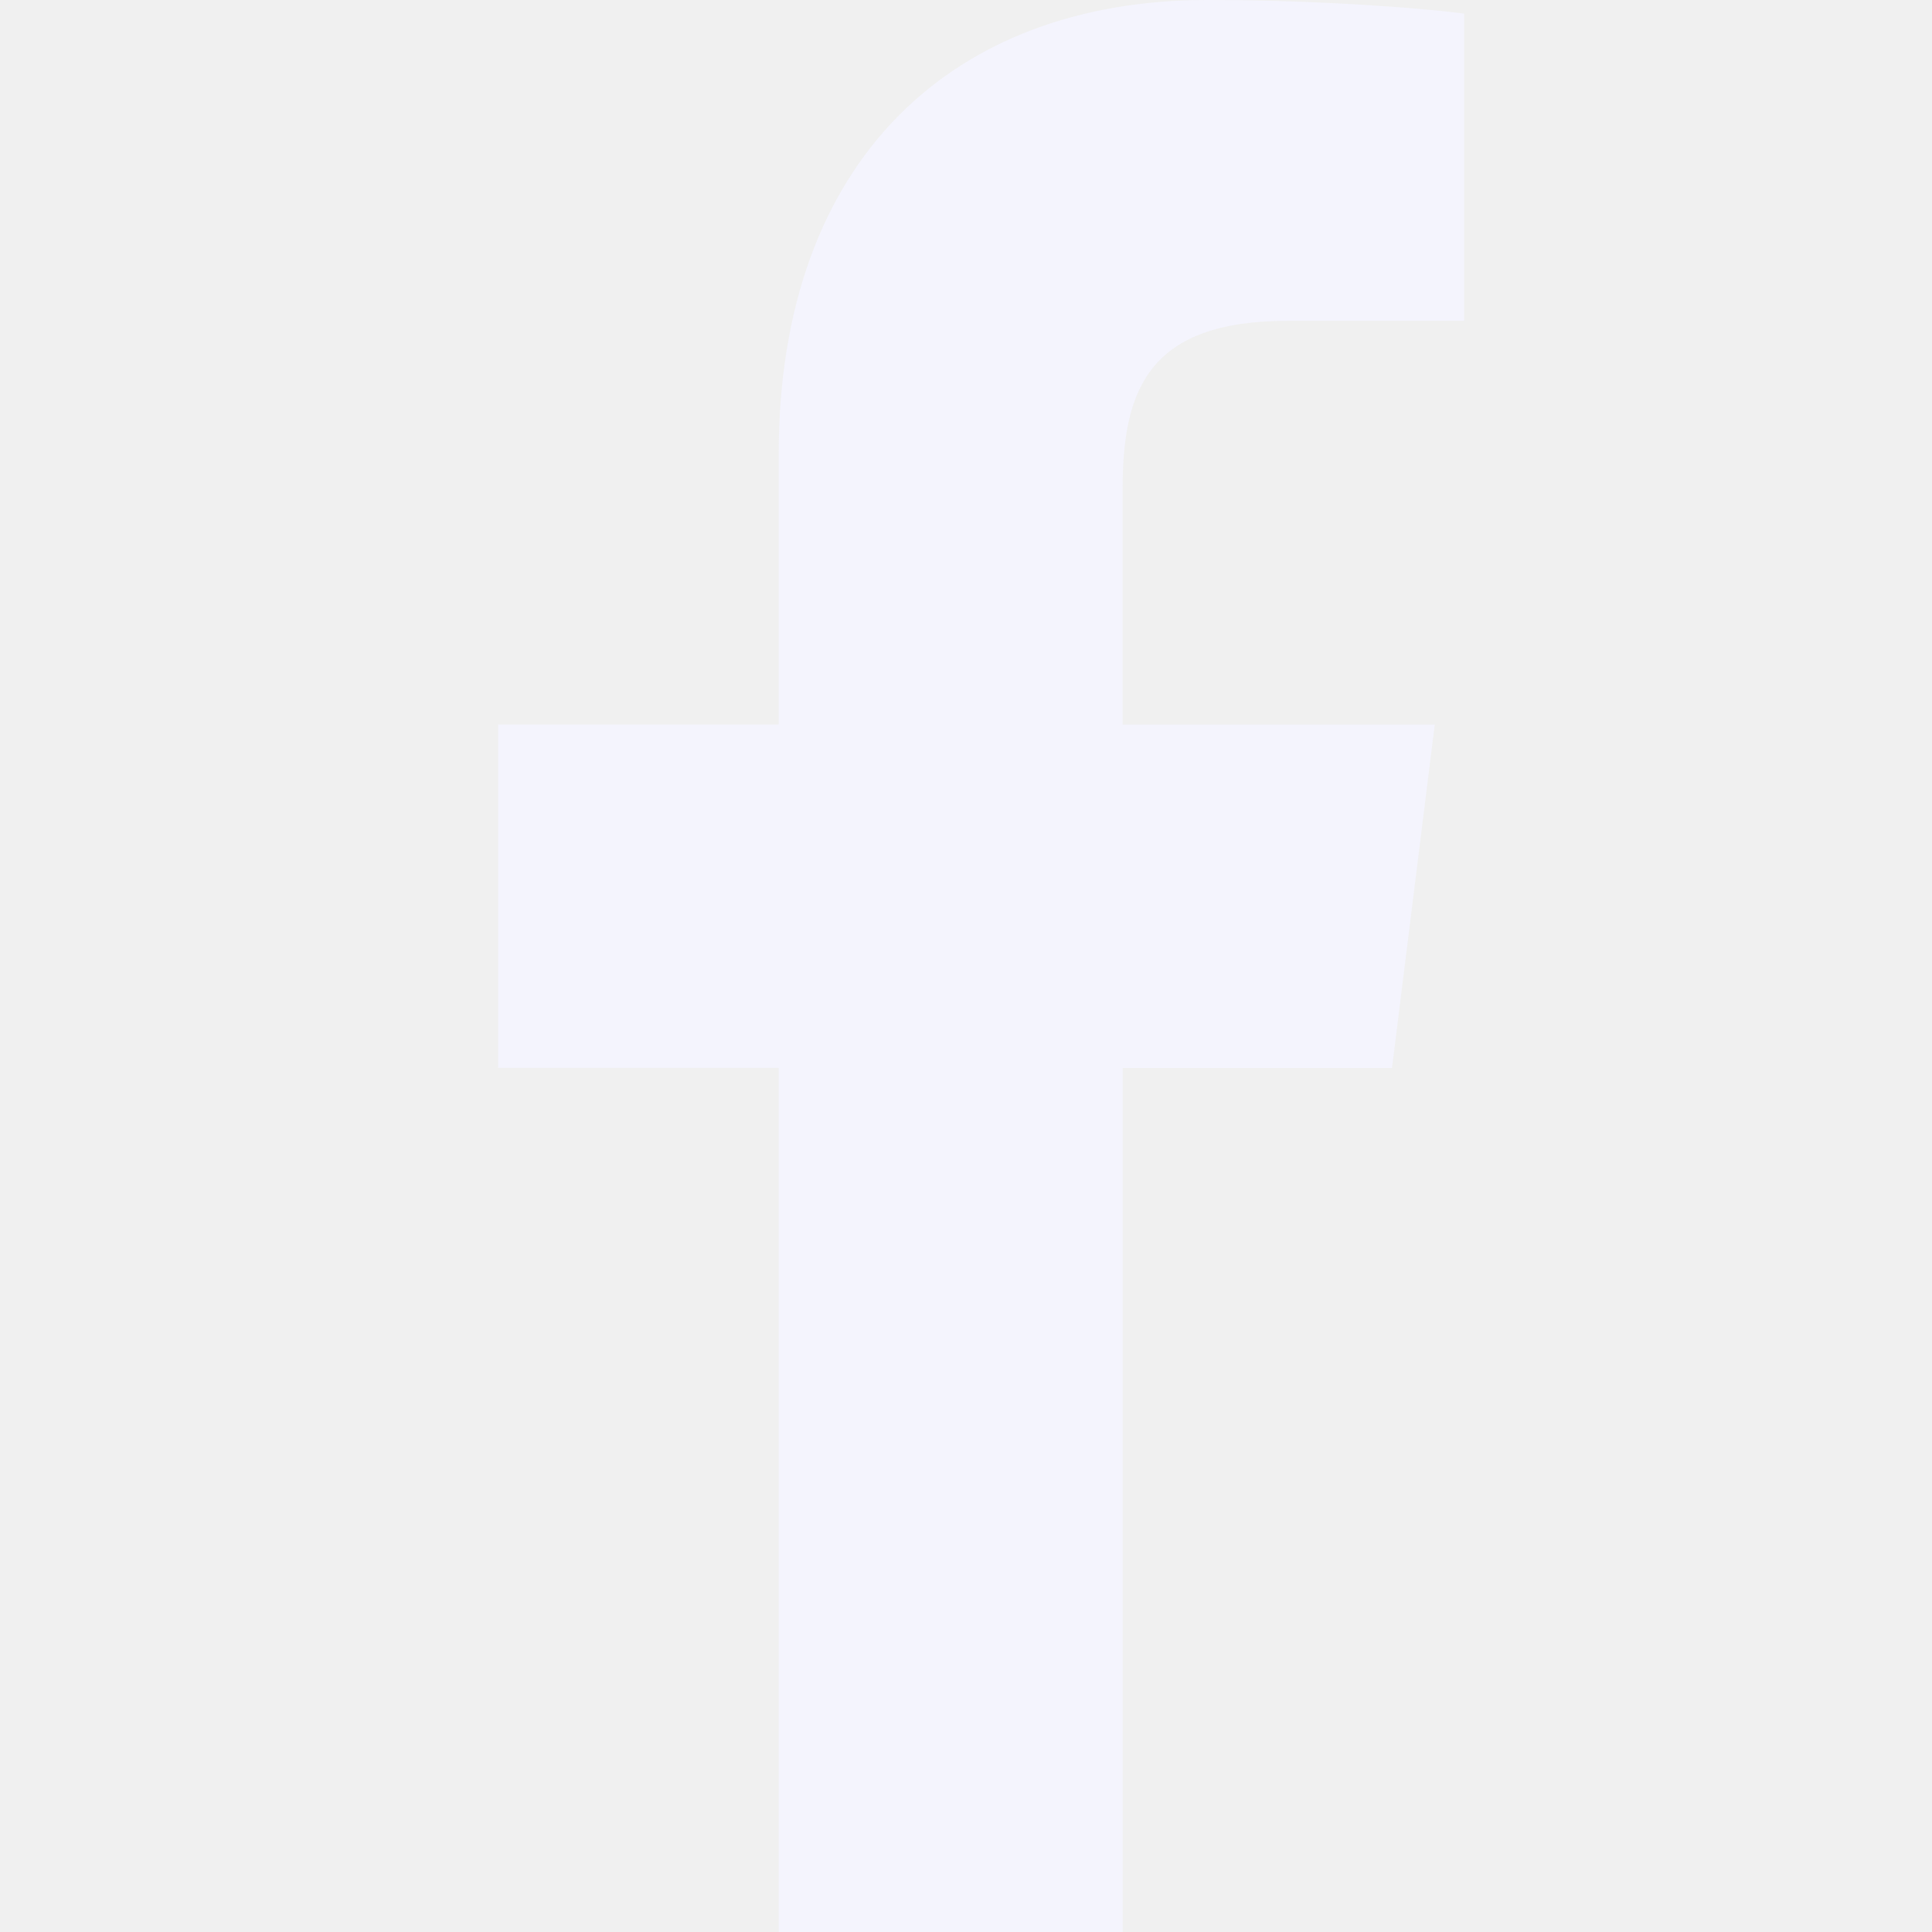
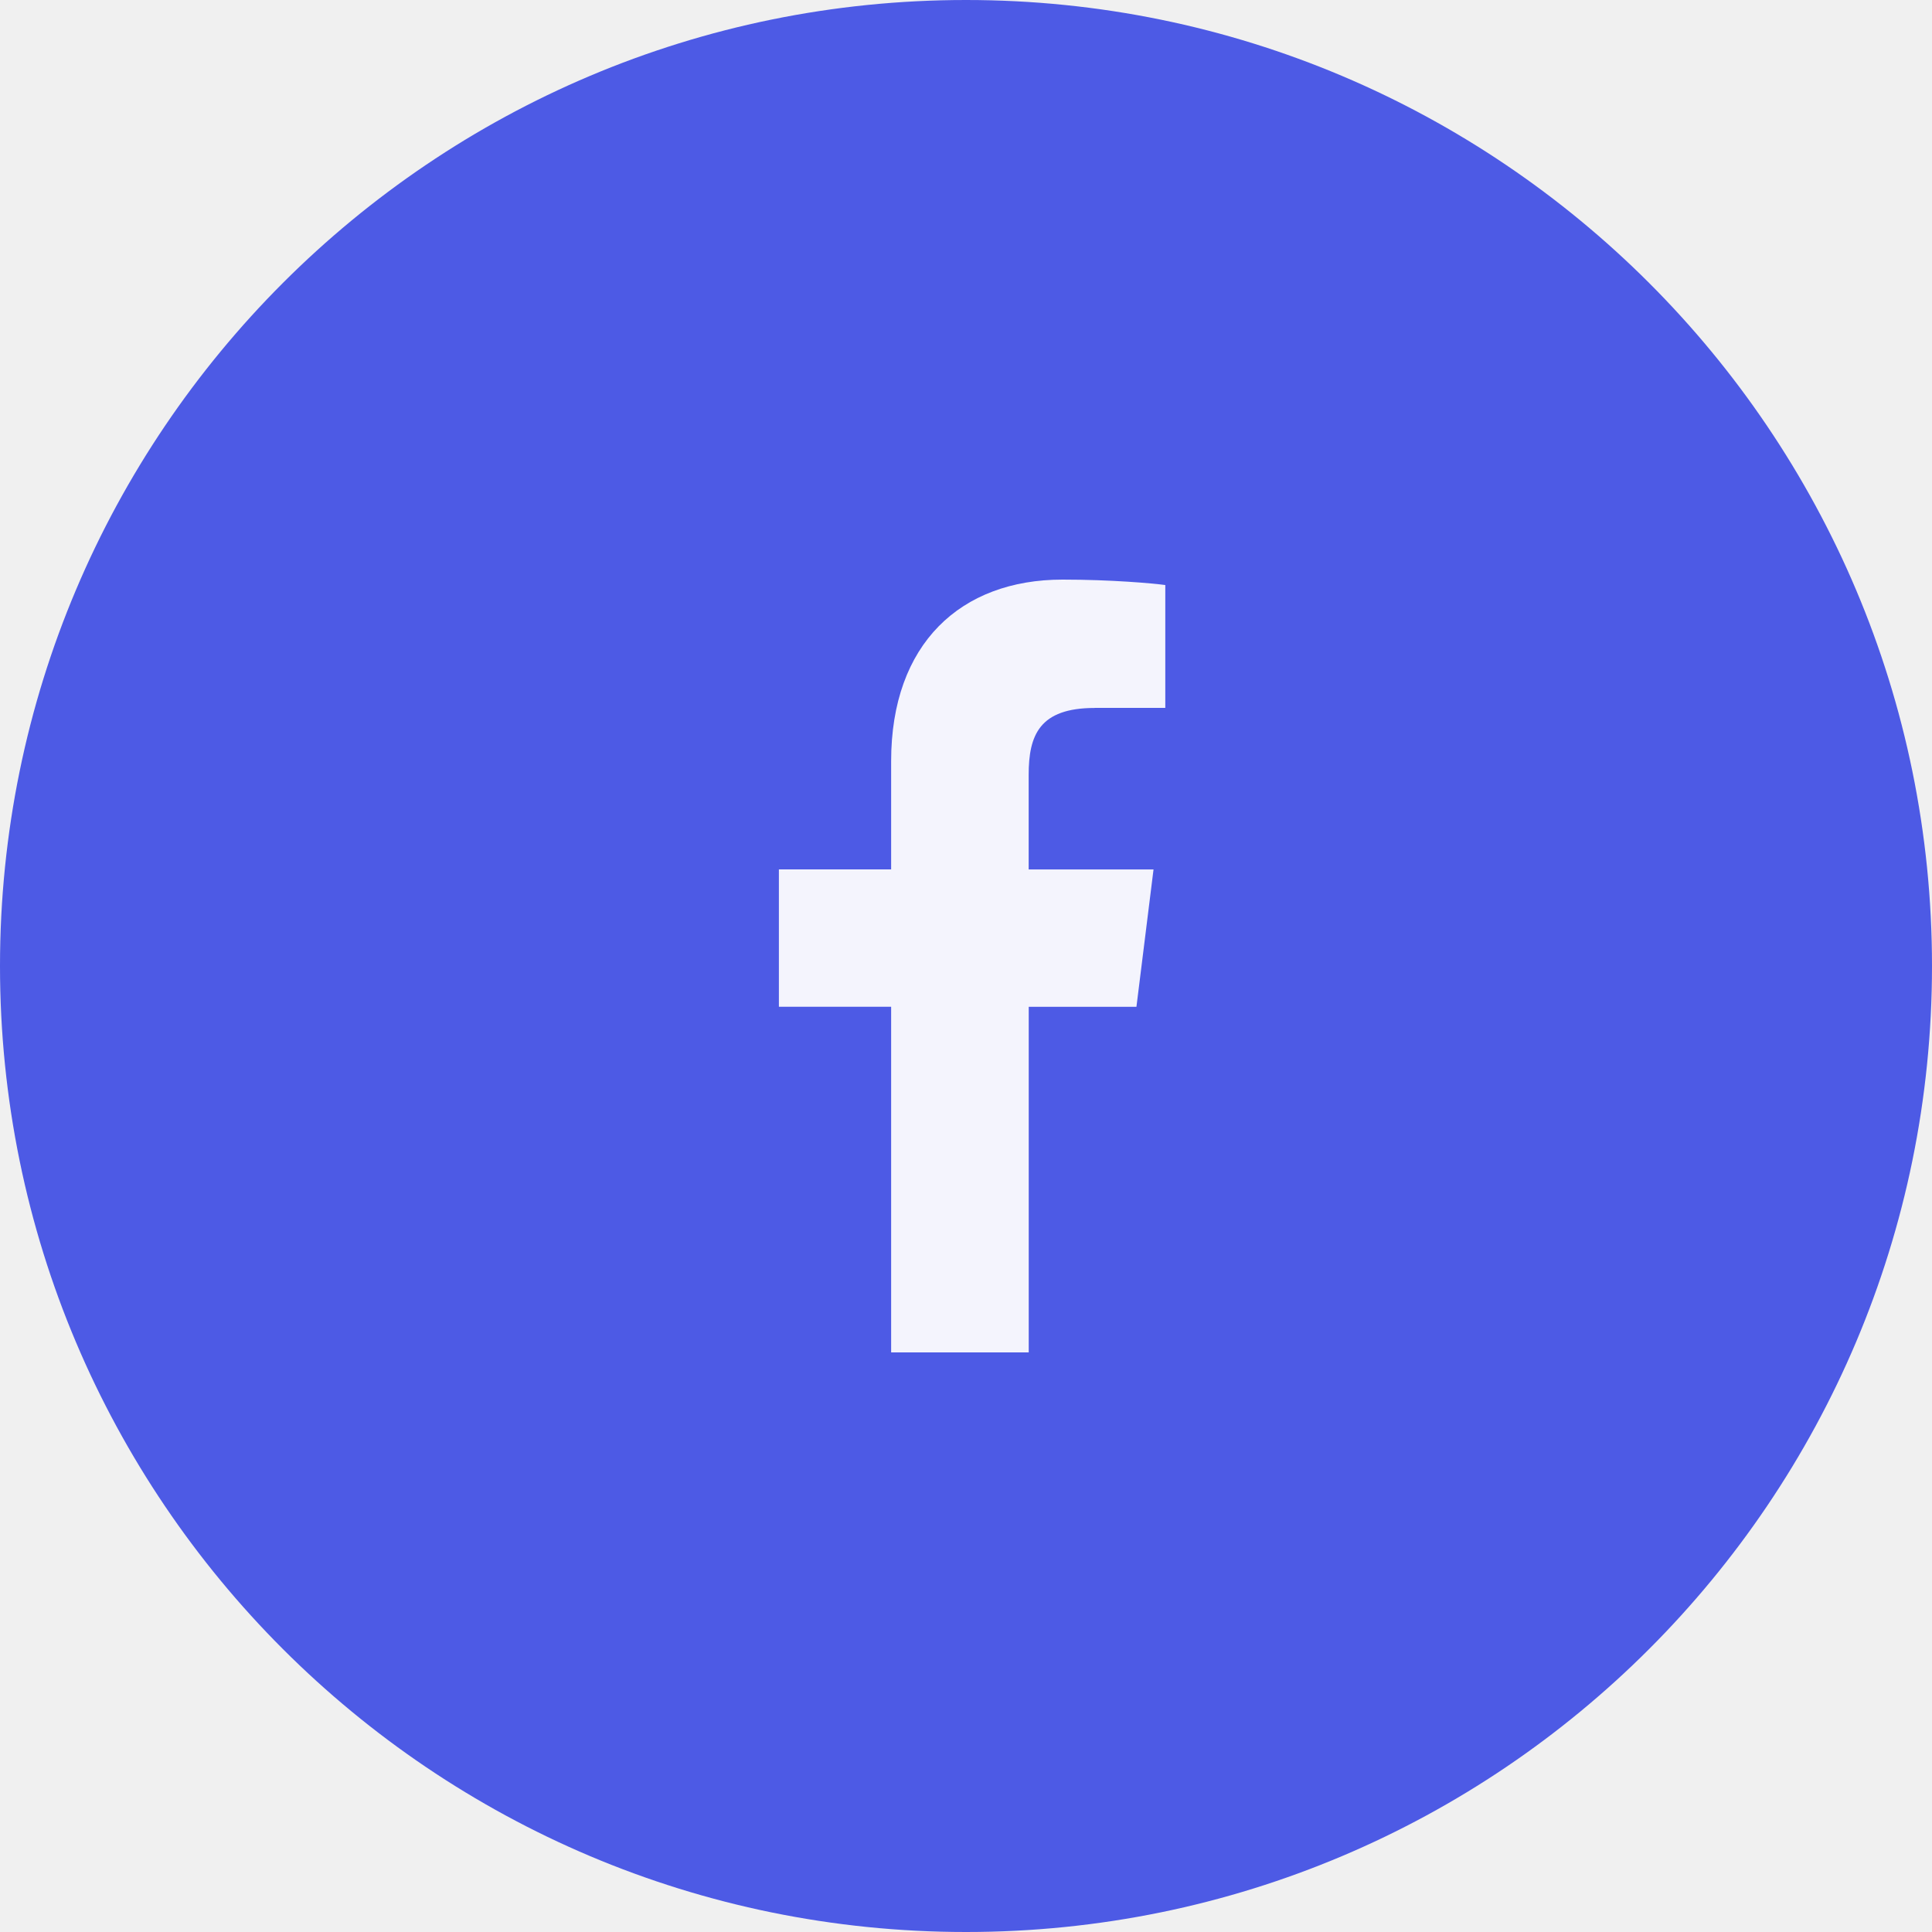
- <svg xmlns="http://www.w3.org/2000/svg" width="16" height="16" viewBox="0 0 16 16" fill="none">
-   <g clip-path="url(#clip0_793845_95)">
-     <path d="M10.665 2.657H12.125V0.113C11.873 0.078 11.007 -6.10352e-05 9.997 -6.10352e-05C7.891 -6.10352e-05 6.449 1.325 6.449 3.759V6H4.125V8.844H6.449V16H9.298V8.845H11.528L11.882 6.001H9.297V4.041C9.298 3.219 9.519 2.657 10.665 2.657Z" fill="#F4F4FD" />
-   </g>
-   <defs>
-     <clipPath id="clip0_793845_95">
-       <rect width="16" height="16" fill="white" />
-     </clipPath>
-   </defs>
+ <svg xmlns="http://www.w3.org/2000/svg" version="1.1" width="32" height="32" viewBox="0 0 32 32">
+   <path fill="#4d5ae5" d="M32 16c0 4.418-1.791 8.418-4.686 11.314s-6.895 4.686-11.314 4.686c-4.418 0-8.418-1.791-11.314-4.686s-4.686-6.895-4.686-11.314c0-4.418 1.791-8.418 4.686-11.314s6.895-4.686 11.314-4.686c4.418 0 8.418 1.791 11.314 4.686s4.686 6.895 4.686 11.314z" />
+   <path fill="#f4f4fd" d="M18.132 11.725h1.169v-2.035c-0.202-0.028-0.895-0.090-1.702-0.090-1.685 0-2.839 1.060-2.839 3.008v1.792h-1.859v2.275h1.859v5.725h2.279v-5.724h1.784l0.283-2.275h-2.068v-1.567c0-0.658 0.178-1.108 1.094-1.108z" />
</svg>
